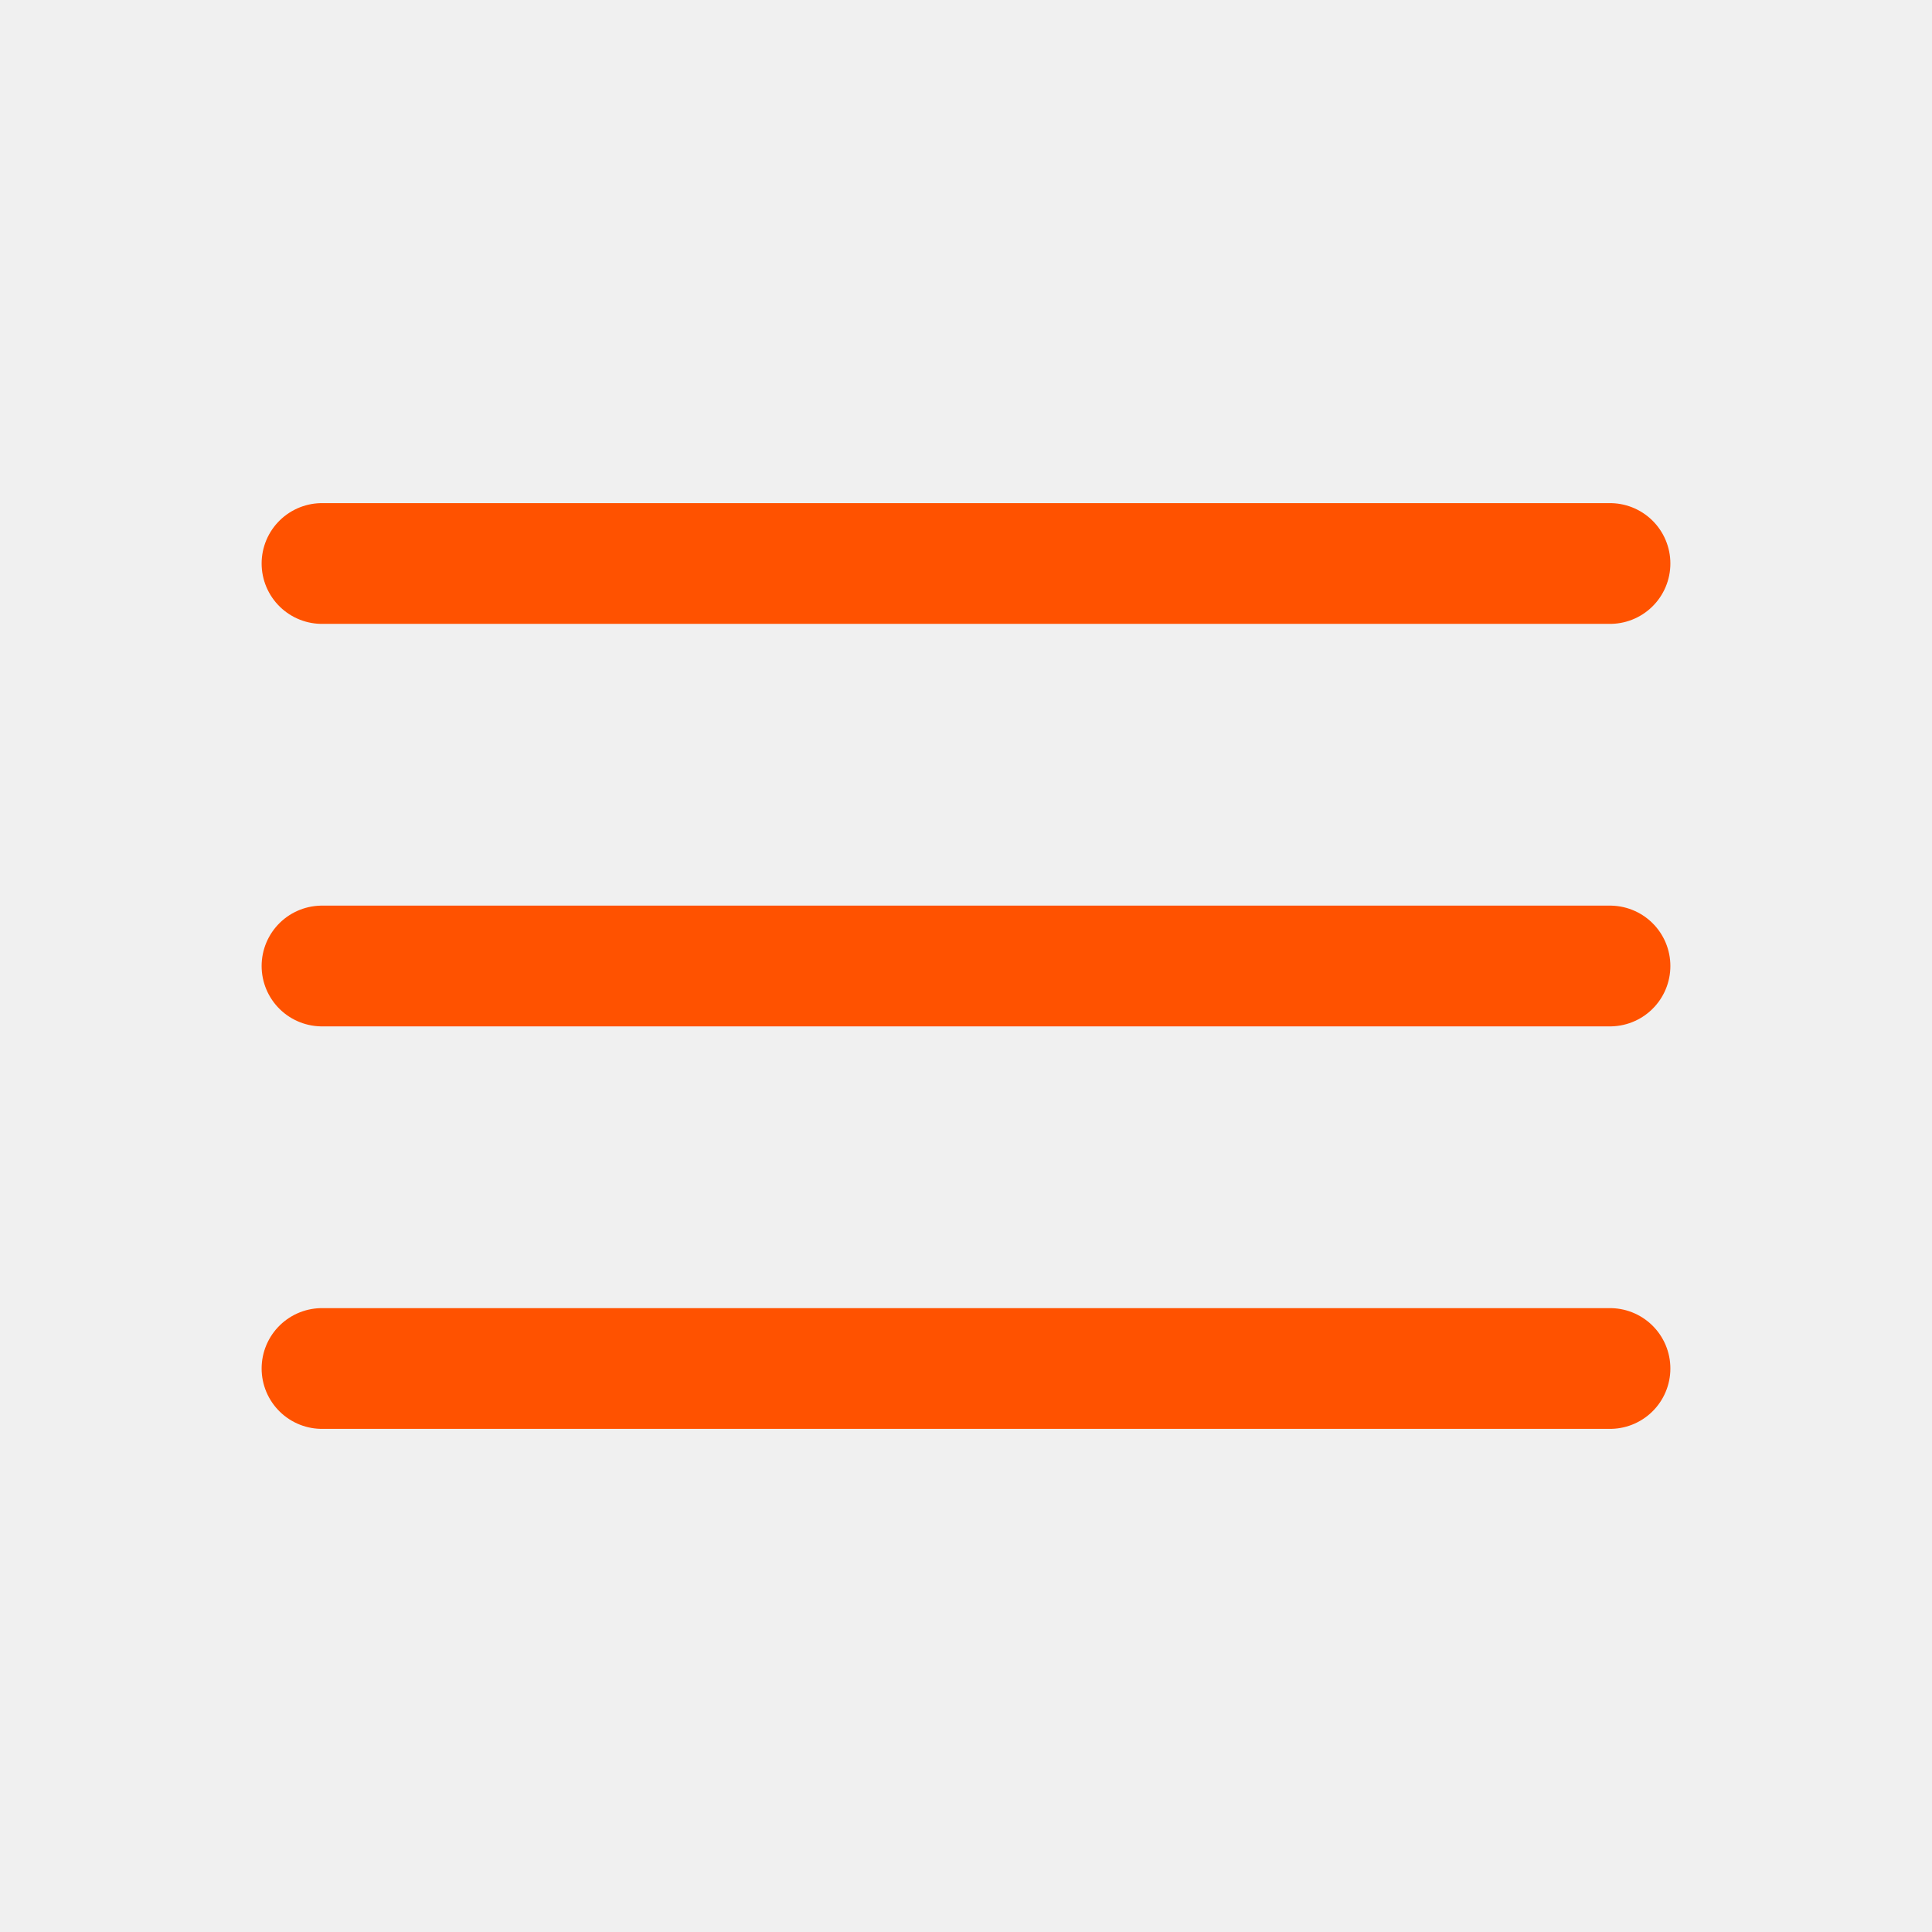
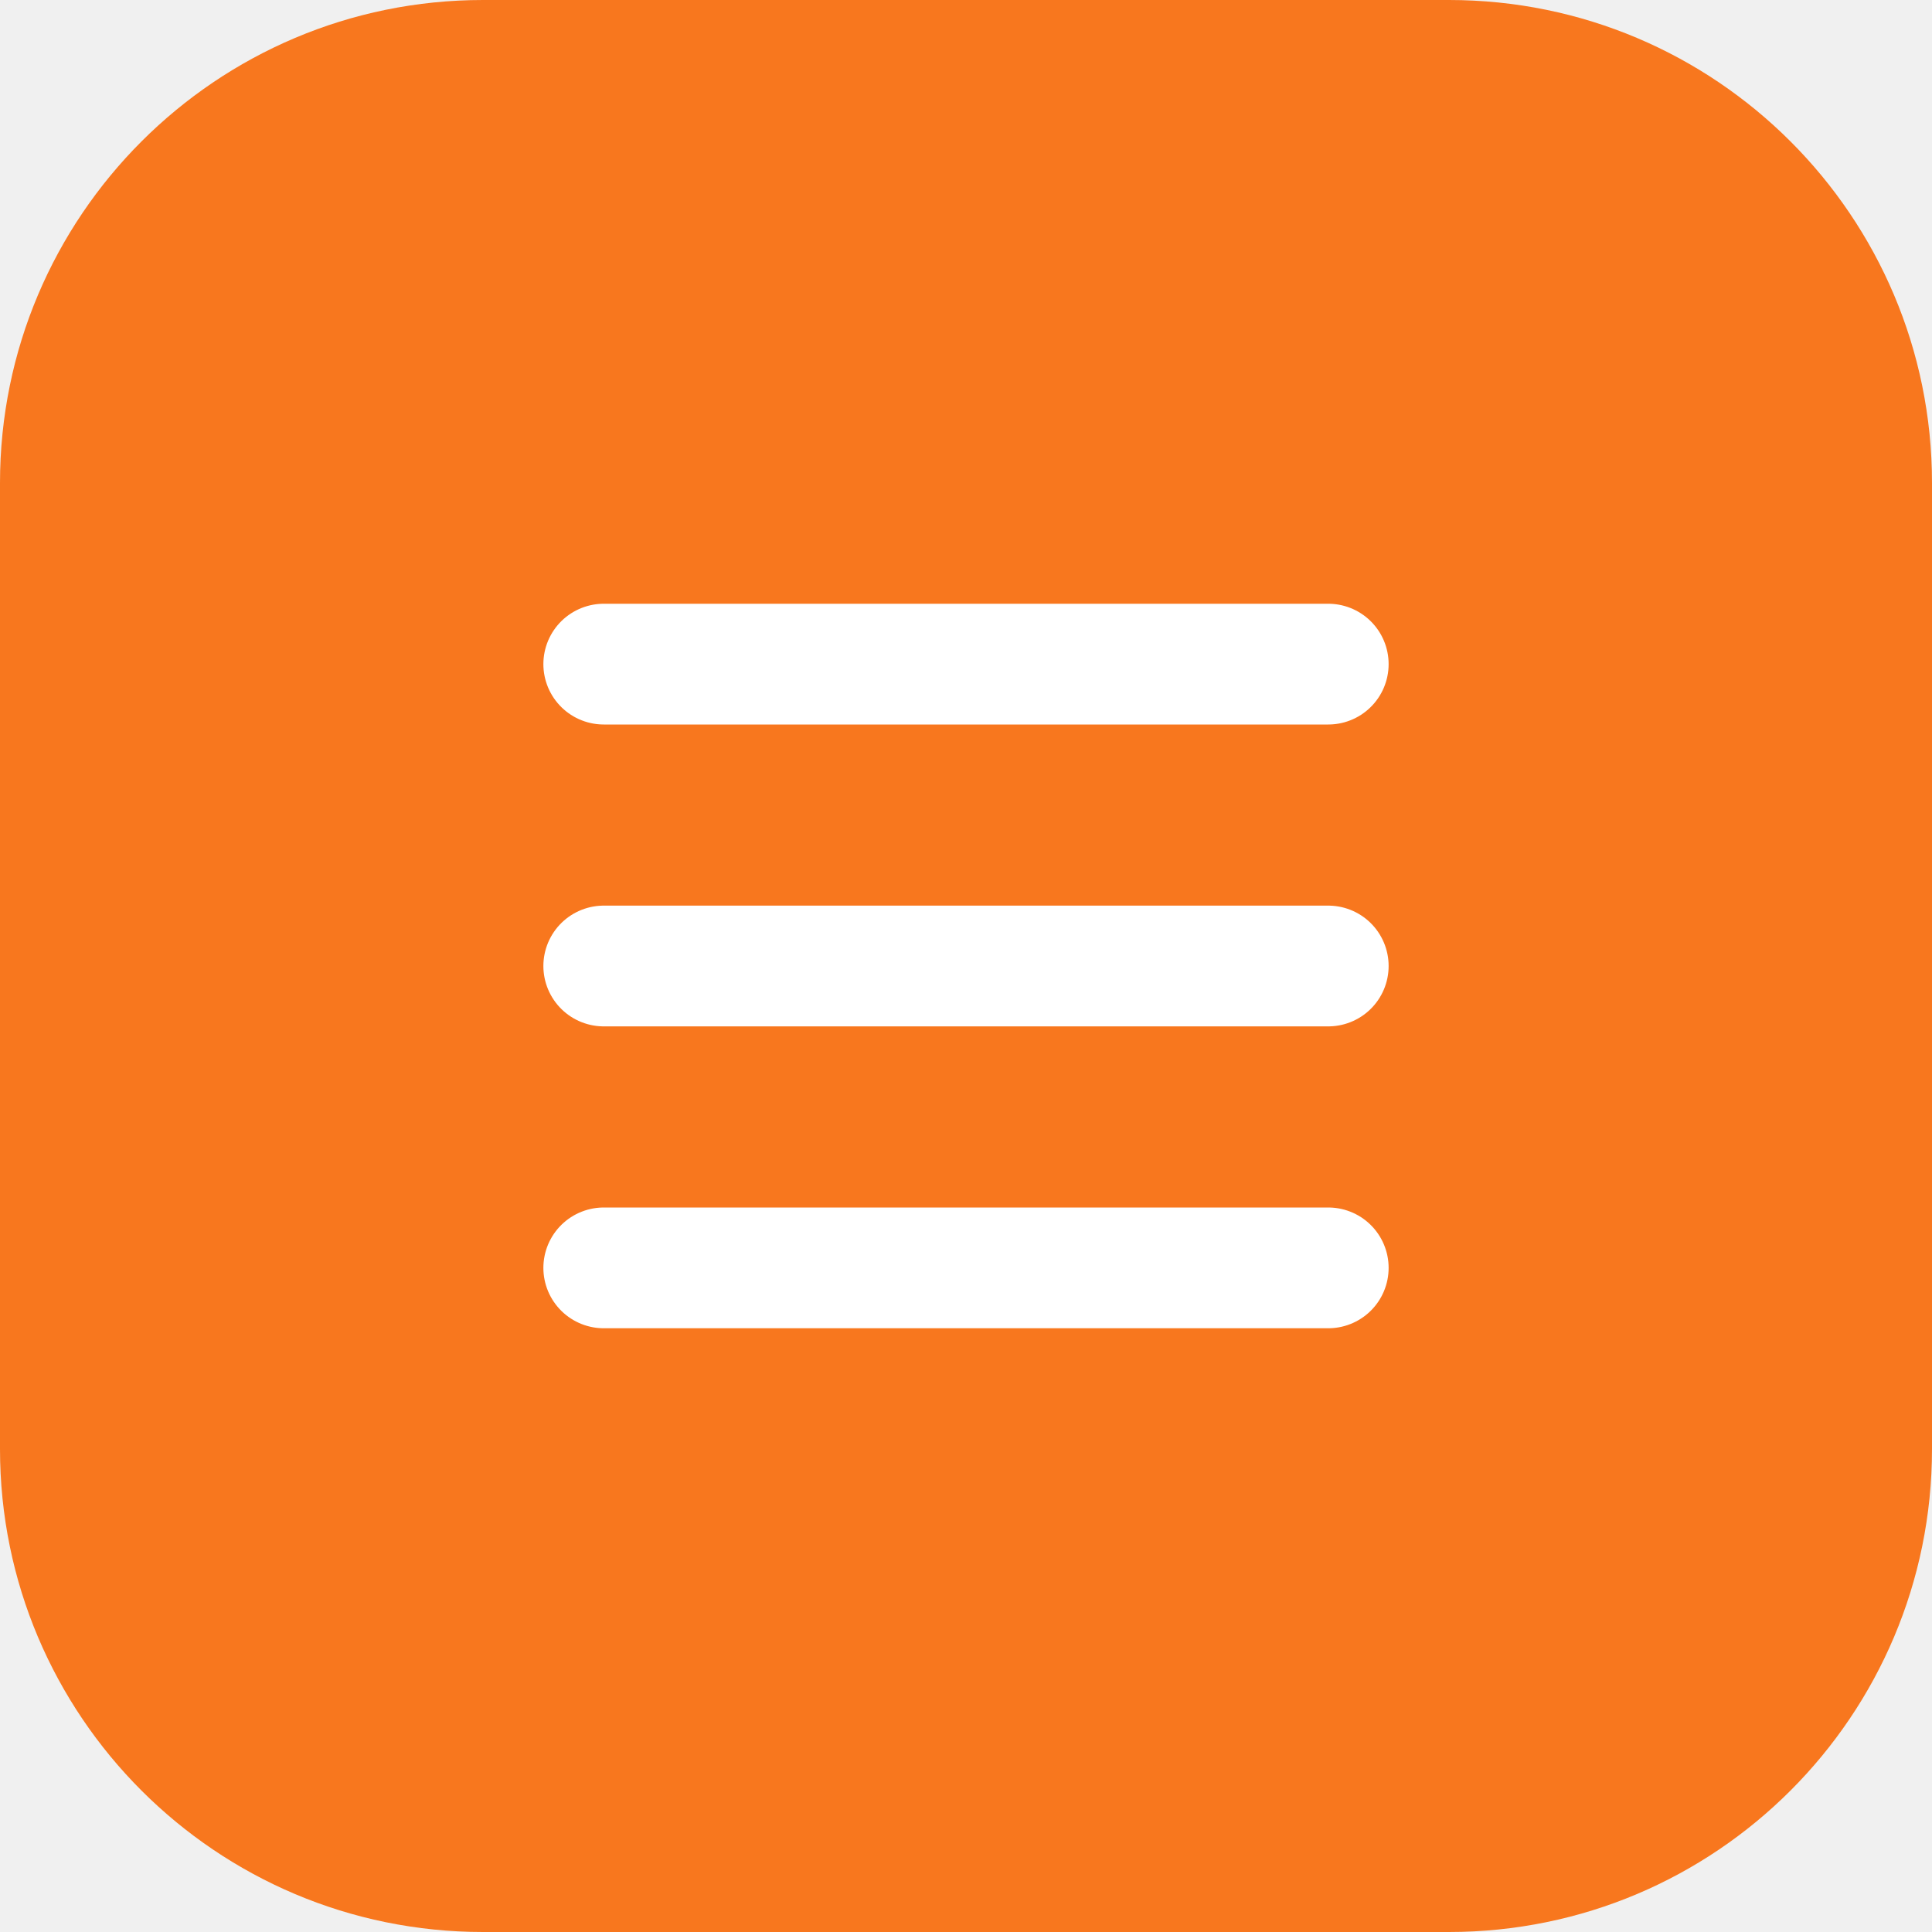
- <svg xmlns="http://www.w3.org/2000/svg" width="24" height="24" viewBox="0 0 24 24" fill="none">
-   <path d="M20 7H4M20 12H4M20 17H4" stroke="#FF5200" stroke-width="1.5" stroke-linecap="round" />
+ <svg xmlns="http://www.w3.org/2000/svg" width="32" height="32" viewBox="0 0 32 32" fill="none">
+   <rect width="32" height="32" rx="8" fill="#F8771E" />
+   <path d="M10 11H22M10 16H22M10 21H22" stroke="white" stroke-width="2" stroke-miterlimit="10" stroke-linecap="round" />
</svg>
